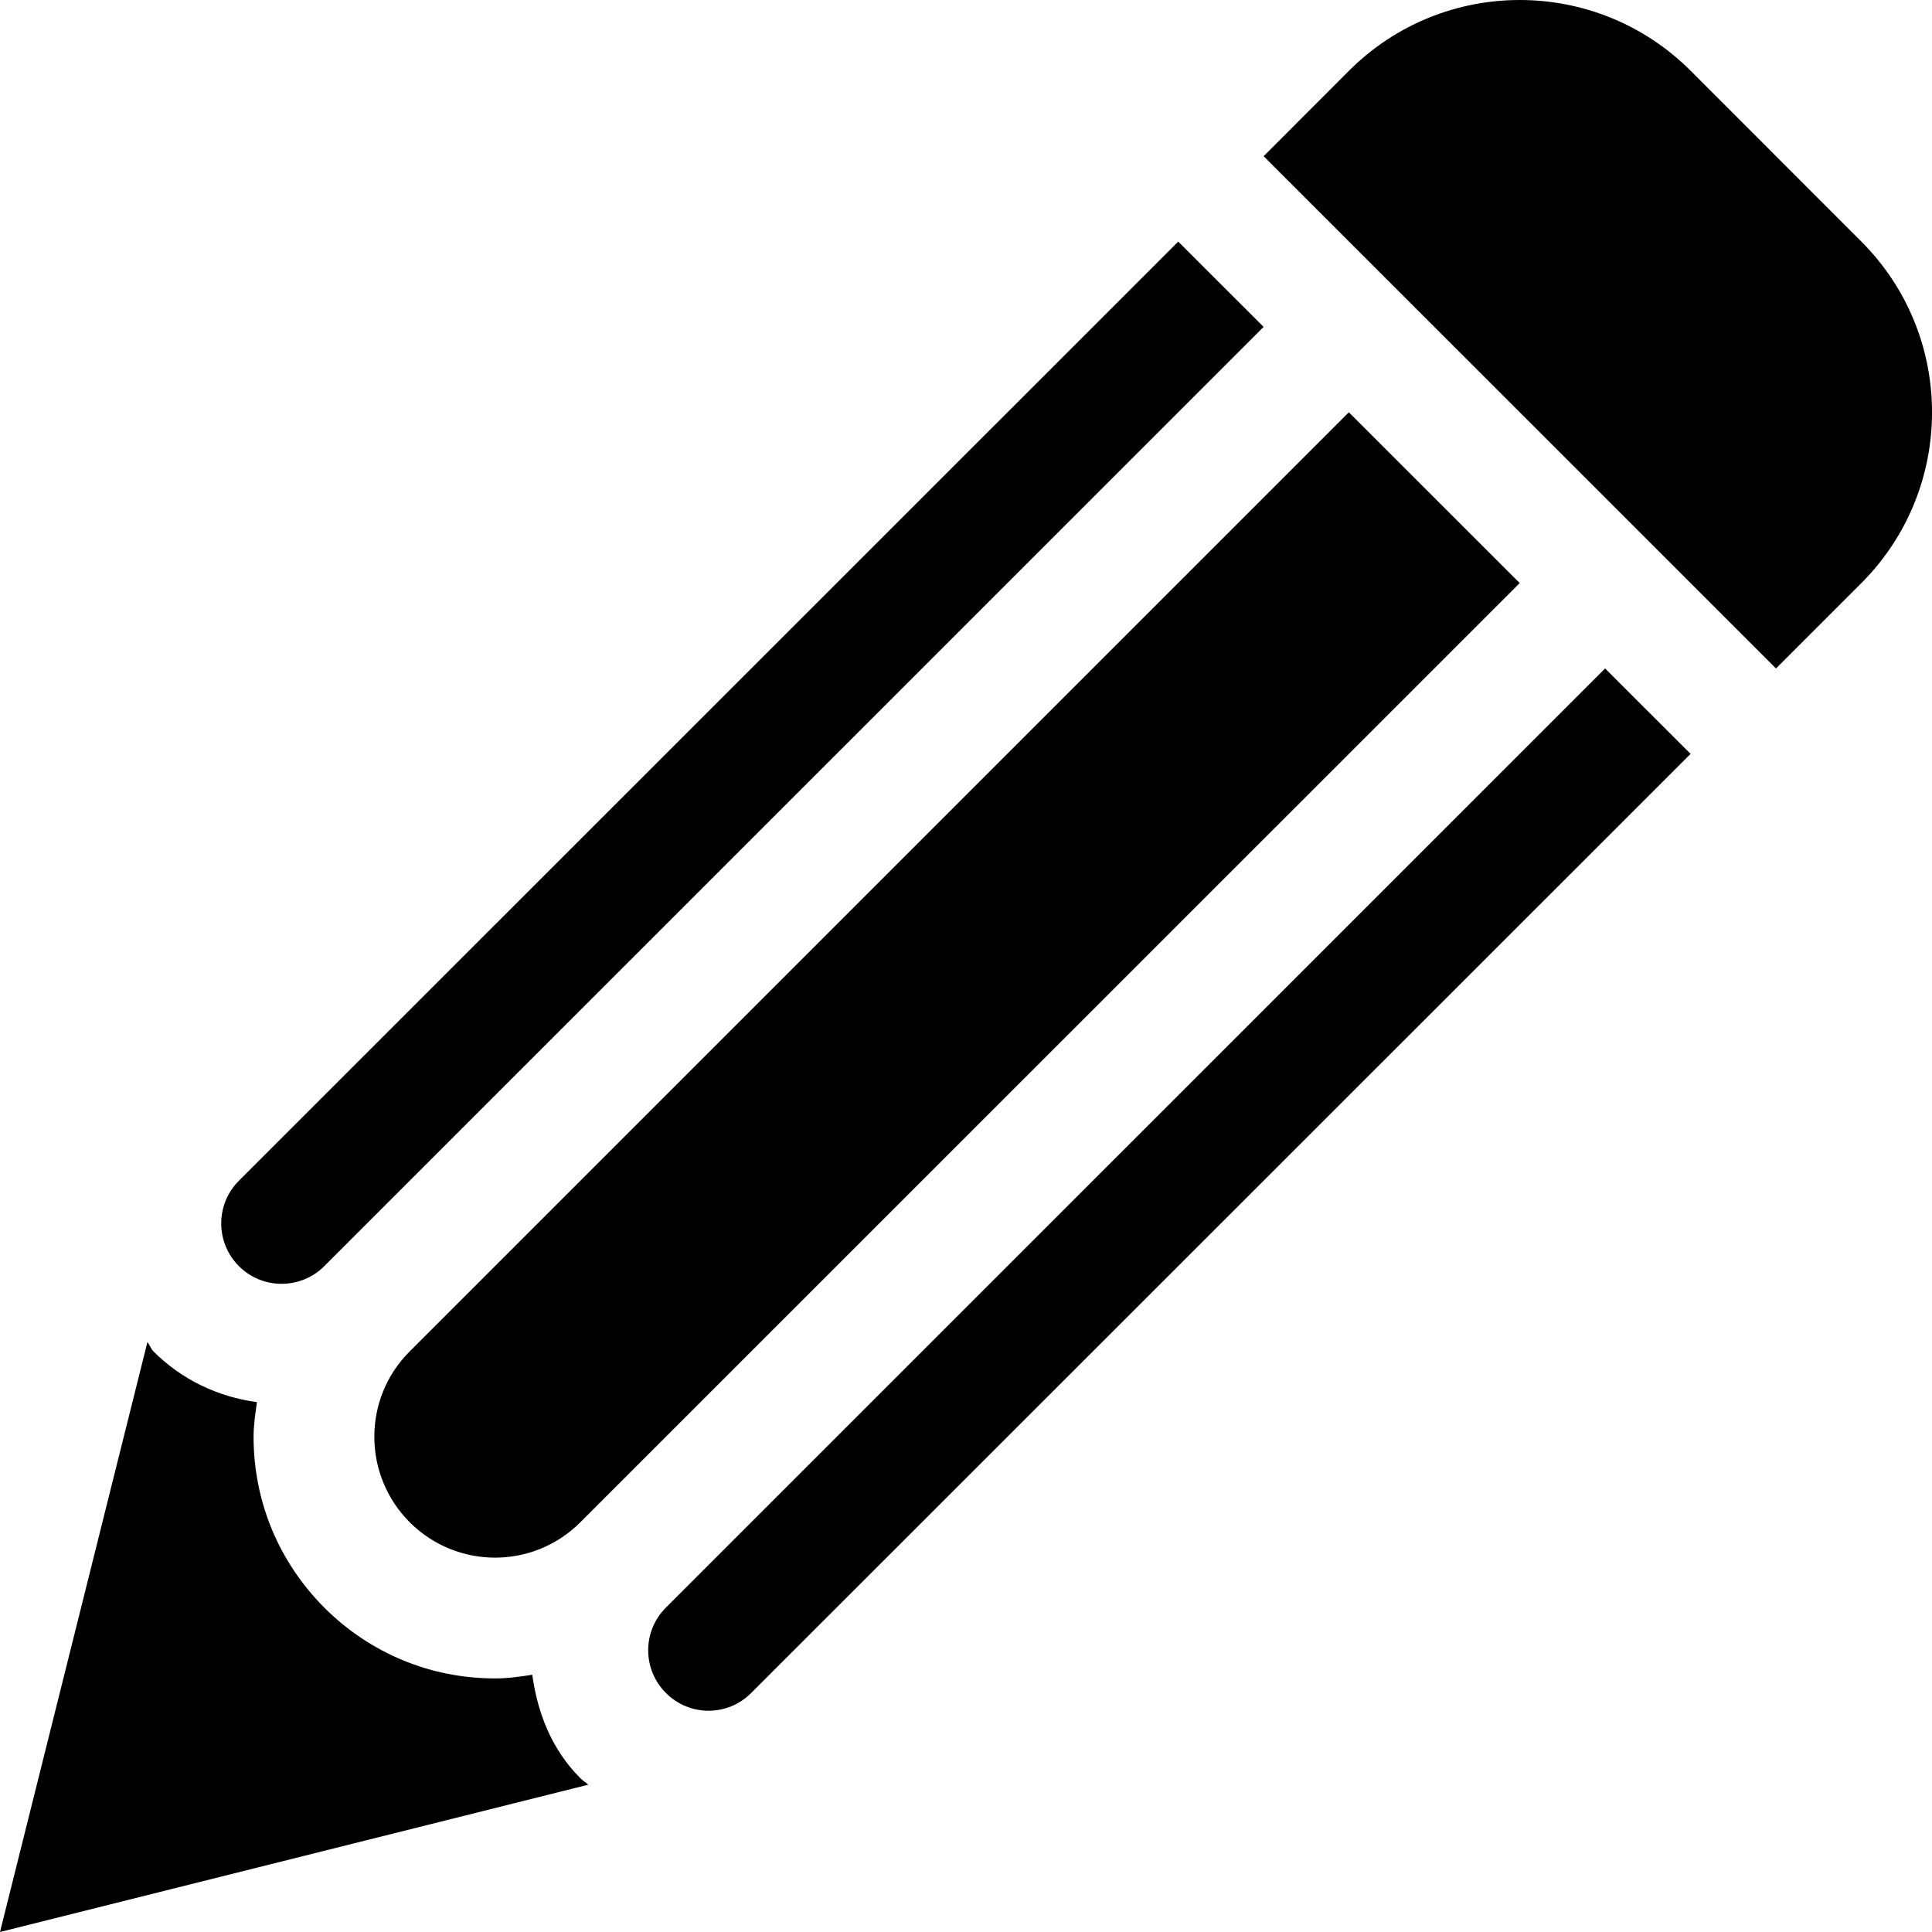
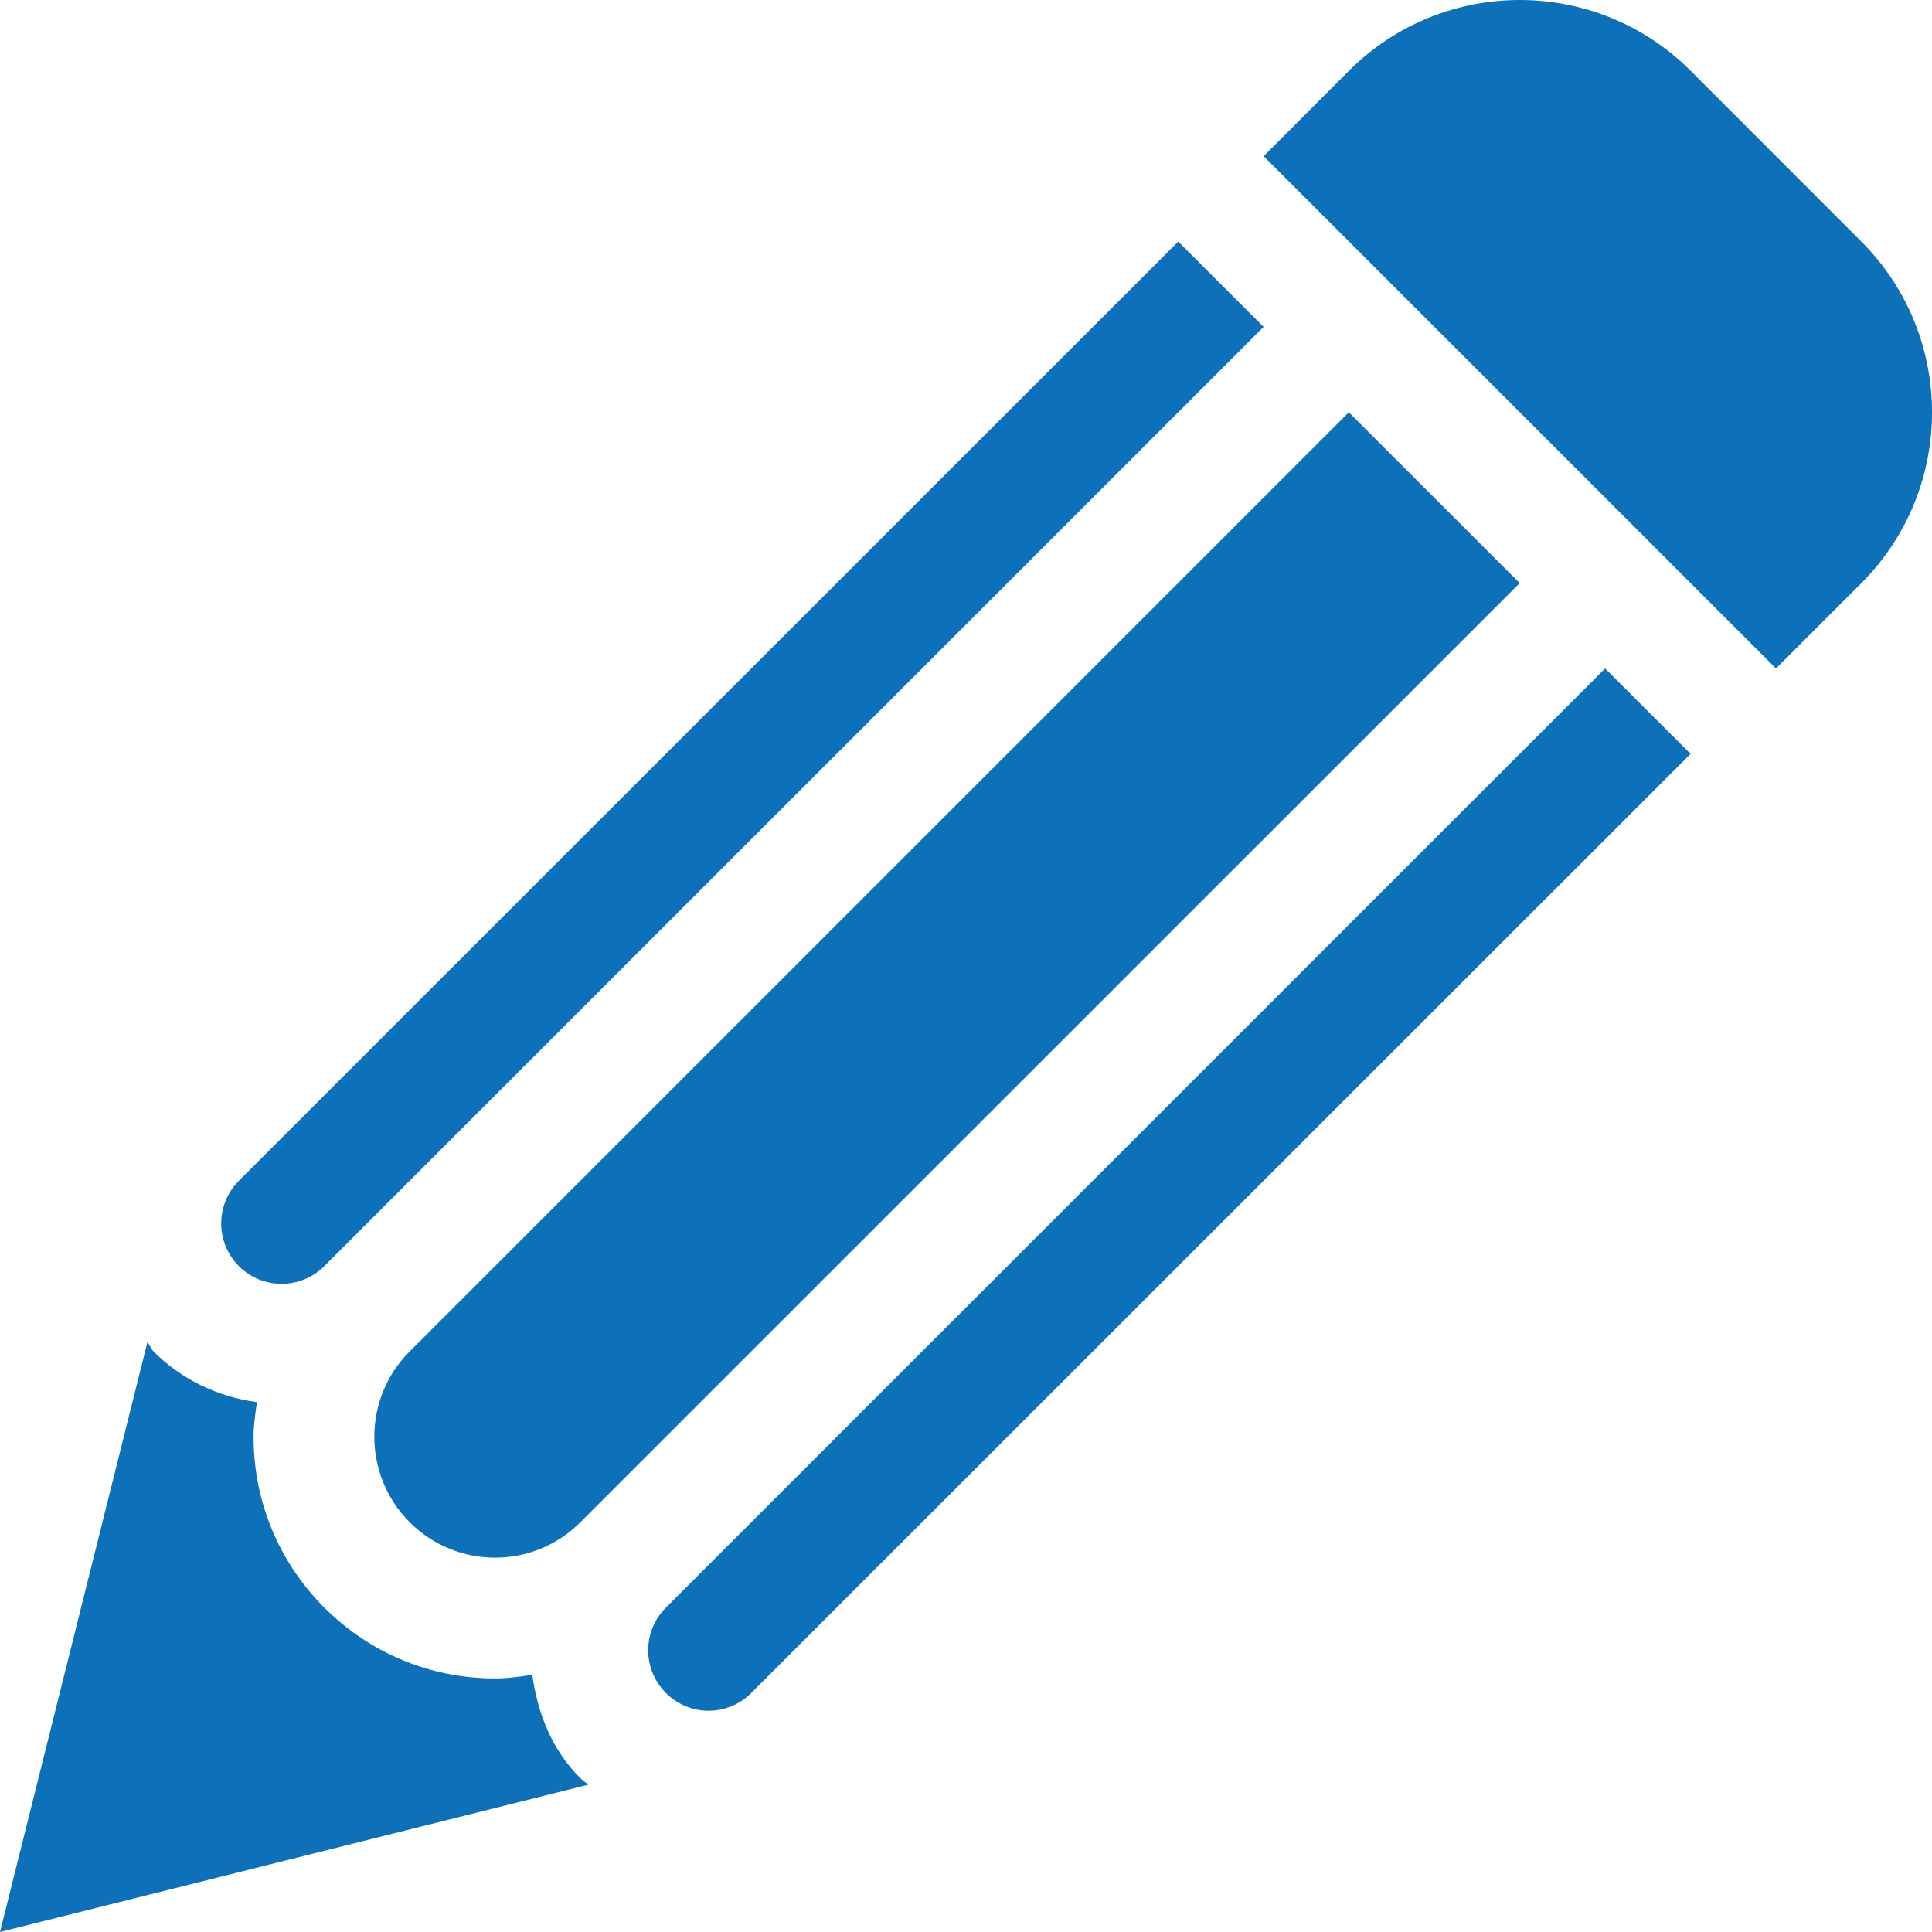
<svg xmlns="http://www.w3.org/2000/svg" width="20" height="20" viewBox="0 0 20 20" fill="none">
-   <path d="M19.269 6.036L18.385 6.92L13.081 1.617L13.965 0.732C14.941 -0.244 16.524 -0.244 17.501 0.732L19.269 2.501C20.244 3.477 20.244 5.059 19.269 6.036ZM6.893 16.642C6.649 16.886 6.649 17.281 6.893 17.525C7.137 17.771 7.533 17.771 7.777 17.525L17.501 7.804L16.616 6.92L6.893 16.642ZM2.473 12.223C2.229 12.467 2.229 12.862 2.473 13.107C2.717 13.351 3.113 13.351 3.357 13.107L13.081 3.384L12.197 2.501L2.473 12.223ZM13.963 4.268L4.241 13.99C3.752 14.477 3.754 15.27 4.241 15.758C4.729 16.246 5.52 16.248 6.009 15.757L15.732 6.036L13.963 4.268ZM6.007 18.407C5.708 18.108 5.564 17.728 5.51 17.337C5.383 17.357 5.255 17.375 5.124 17.375C4.457 17.375 3.829 17.114 3.357 16.642C2.885 16.168 2.625 15.542 2.625 14.874C2.625 14.752 2.643 14.634 2.66 14.515C2.256 14.46 1.882 14.283 1.589 13.99C1.561 13.962 1.552 13.925 1.526 13.894L0 20L6.09 18.475C6.063 18.451 6.033 18.433 6.007 18.407Z" fill="black" />
+   <path d="M19.269 6.036L18.385 6.92L13.081 1.617L13.965 0.732C14.941 -0.244 16.524 -0.244 17.501 0.732L19.269 2.501C20.244 3.477 20.244 5.059 19.269 6.036ZM6.893 16.642C6.649 16.886 6.649 17.281 6.893 17.525C7.137 17.771 7.533 17.771 7.777 17.525L17.501 7.804L16.616 6.92L6.893 16.642ZM2.473 12.223C2.229 12.467 2.229 12.862 2.473 13.107C2.717 13.351 3.113 13.351 3.357 13.107L13.081 3.384L12.197 2.501L2.473 12.223ZM13.963 4.268L4.241 13.99C3.752 14.477 3.754 15.27 4.241 15.758C4.729 16.246 5.52 16.248 6.009 15.757L15.732 6.036L13.963 4.268ZM6.007 18.407C5.708 18.108 5.564 17.728 5.51 17.337C5.383 17.357 5.255 17.375 5.124 17.375C4.457 17.375 3.829 17.114 3.357 16.642C2.885 16.168 2.625 15.542 2.625 14.874C2.625 14.752 2.643 14.634 2.66 14.515C2.256 14.46 1.882 14.283 1.589 13.99C1.561 13.962 1.552 13.925 1.526 13.894L0 20L6.09 18.475C6.063 18.451 6.033 18.433 6.007 18.407Z" fill="#0D71B9" />
</svg>
